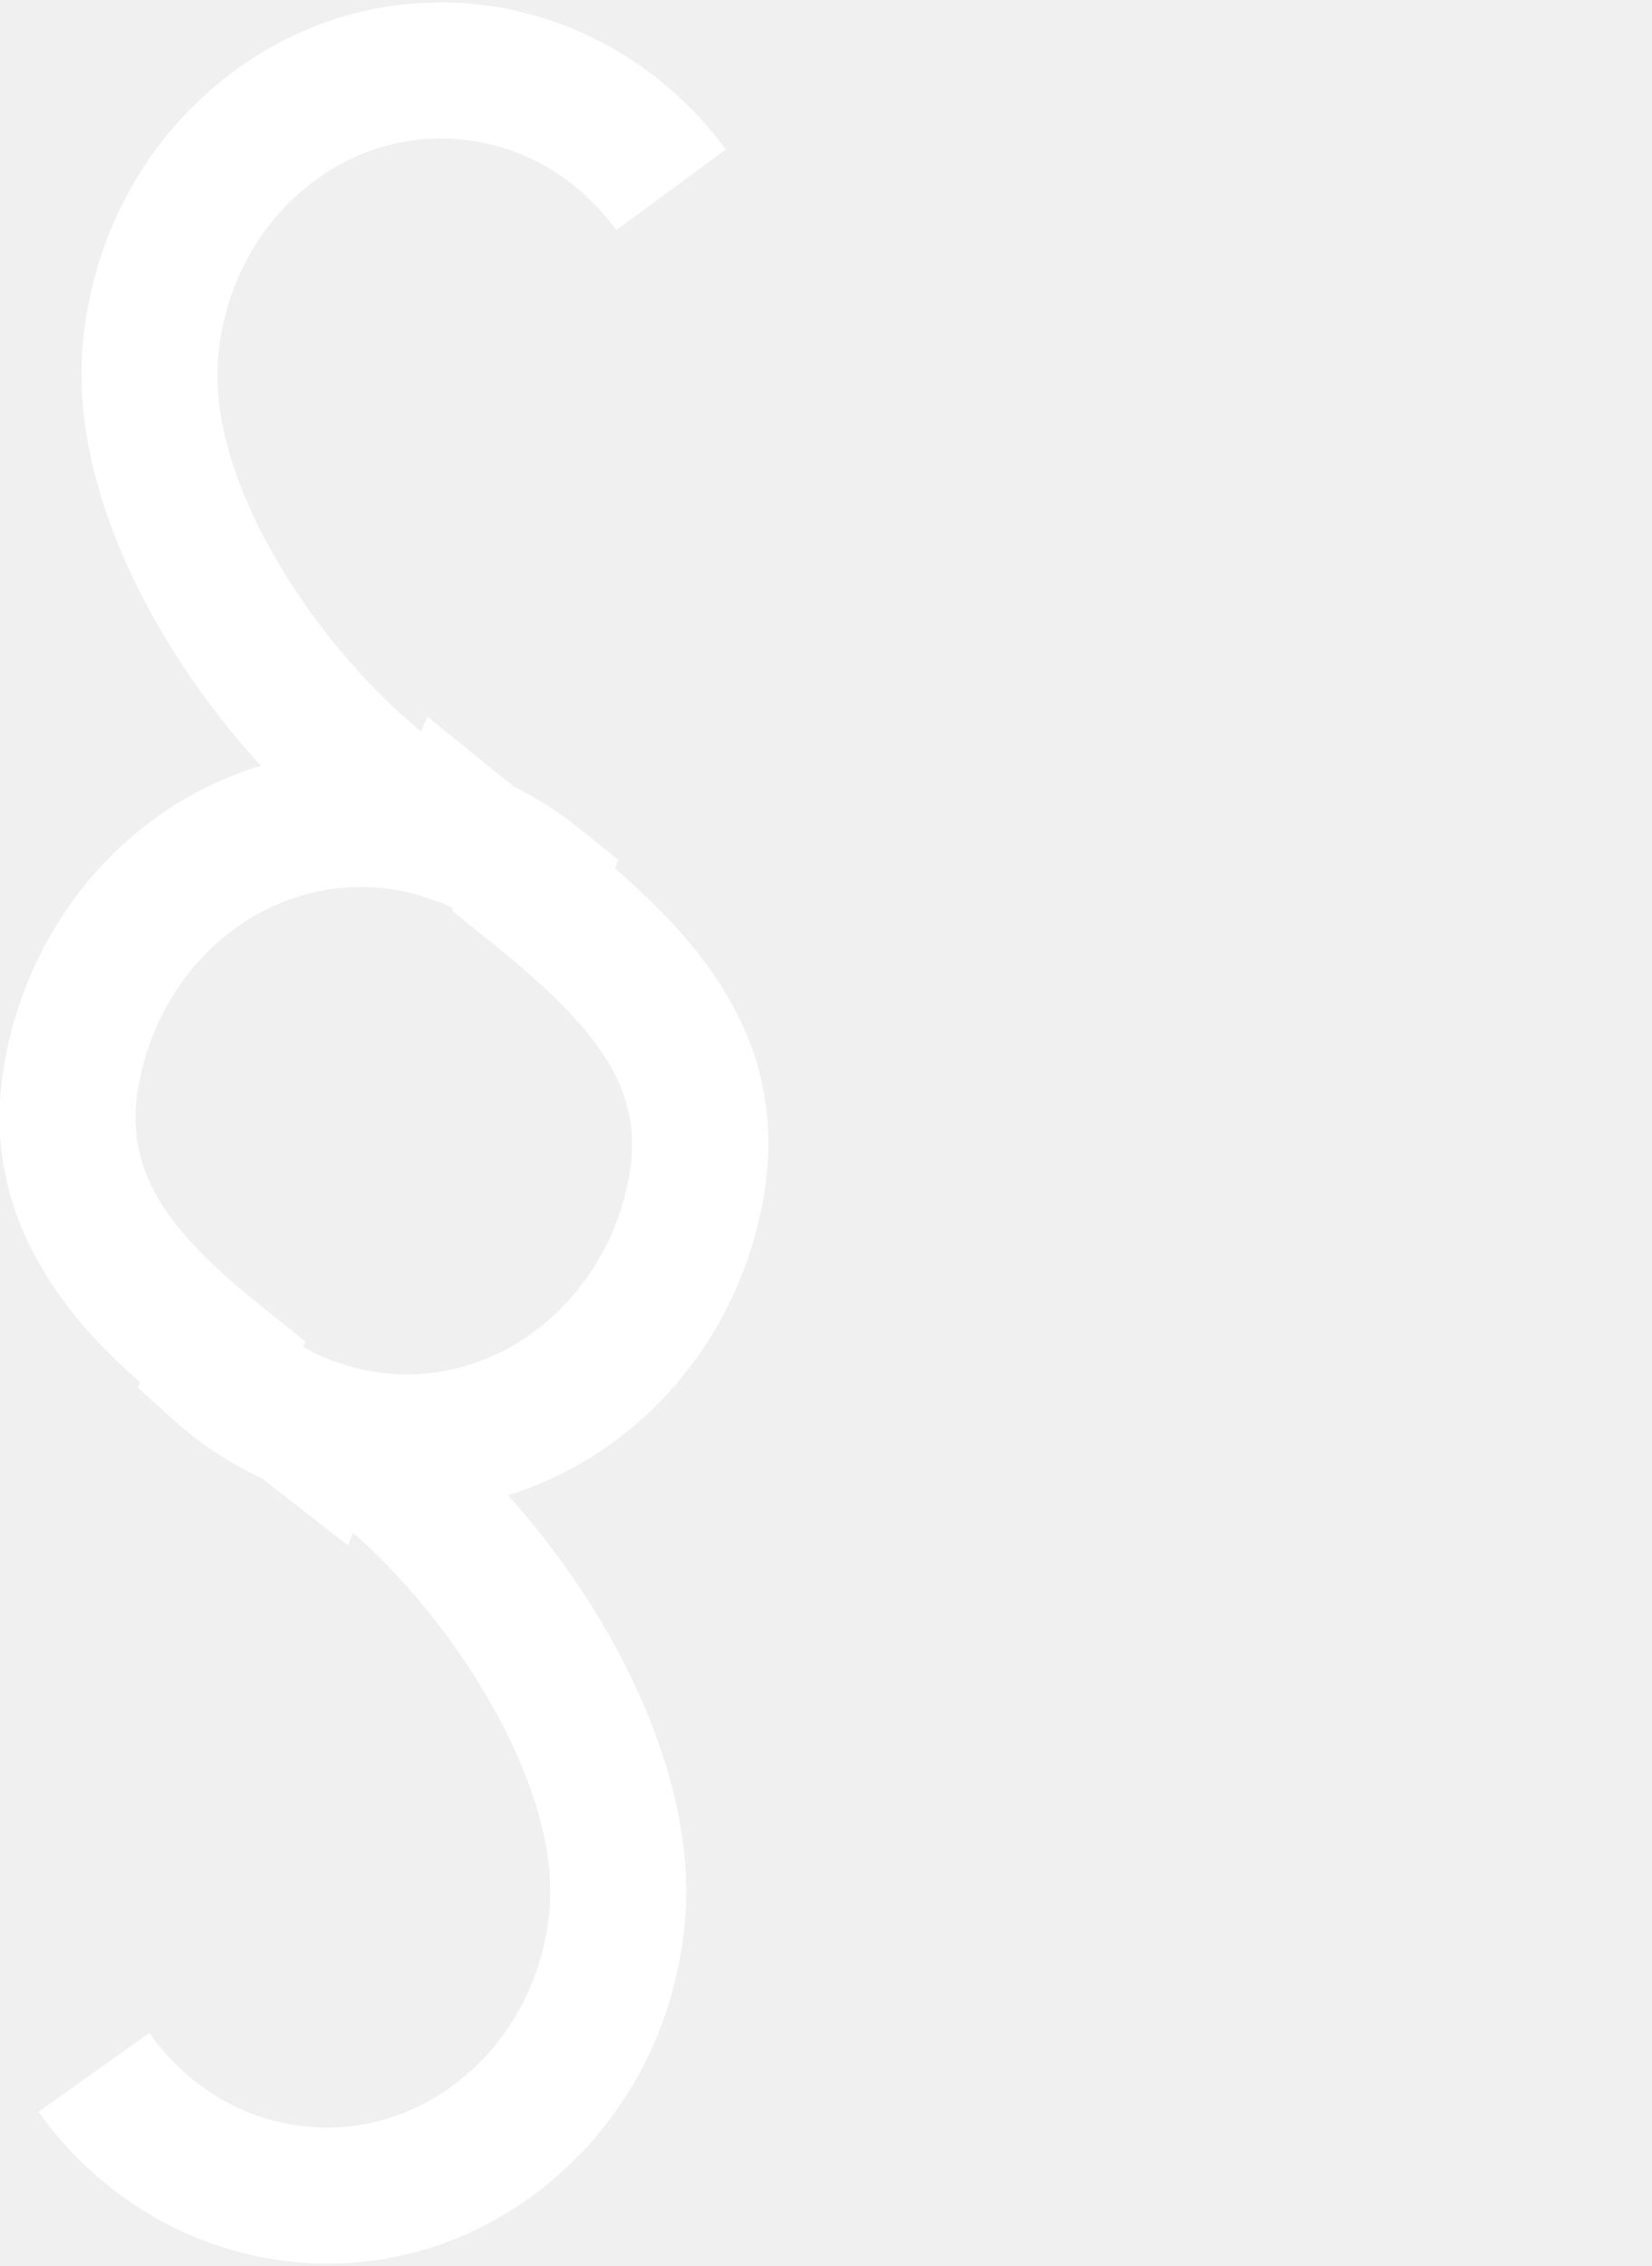
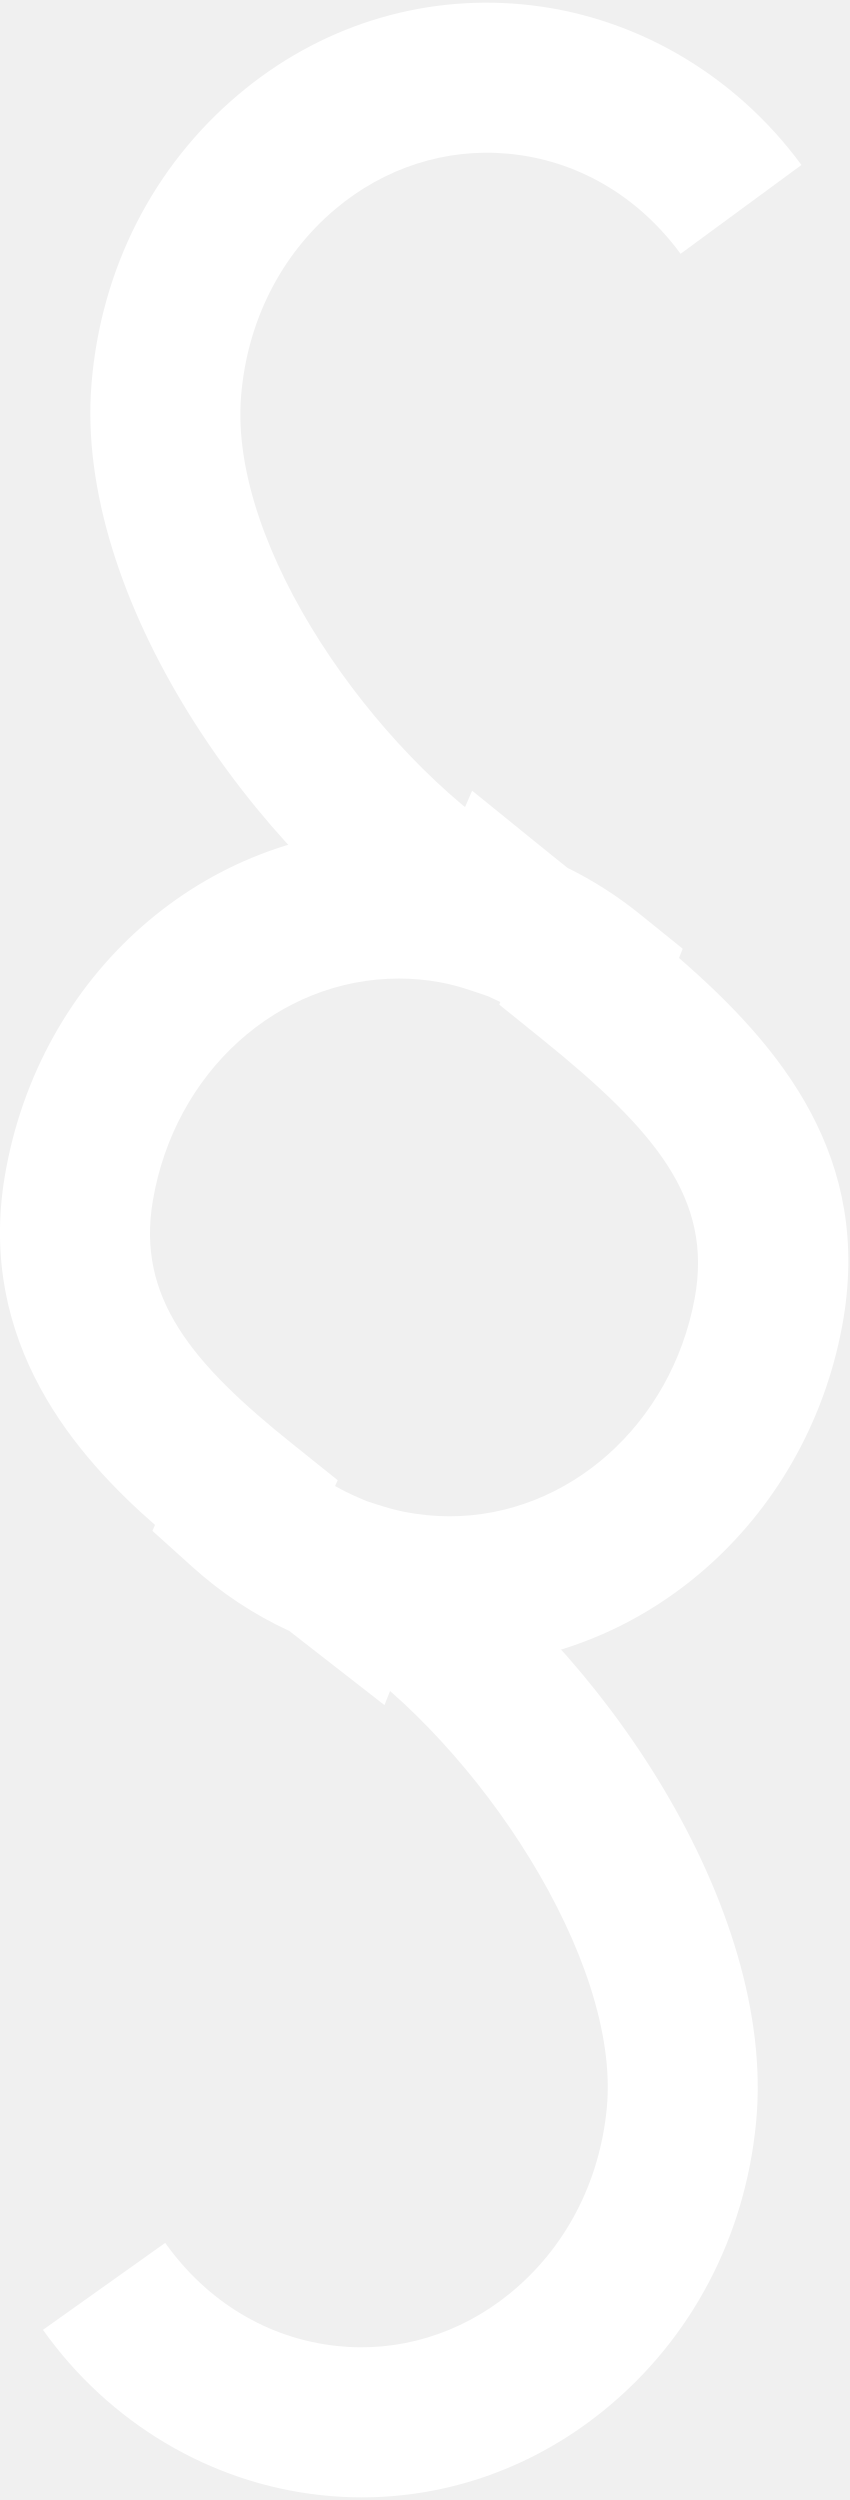
- <svg xmlns="http://www.w3.org/2000/svg" version="1.1" id="Capa_1" x="0px" y="0px" width="72.892px" height="100px" viewBox="4.942 0 72.892 100" enable-background="new 4.942 0 72.892 100" xml:space="preserve">
+ <svg xmlns="http://www.w3.org/2000/svg" version="1.1" id="Capa_1" x="0px" y="0px" width="33.984px" height="100px" viewBox="4.924 0 33.984 100" enable-background="new 4.924 0 33.984 100" xml:space="preserve">
  <g id="Layer_3" display="none">
    <circle display="inline" fill="none" stroke="#000000" stroke-width="0.25" stroke-miterlimit="10" cx="50" cy="50" r="15.134" />
    <polyline display="inline" opacity="0.26" enable-background="new    " points="94,6 6,6 6,94 94,94  " />
    <circle display="inline" fill="none" stroke="#000000" stroke-width="0.25" stroke-miterlimit="10" cx="50" cy="50" r="24" />
    <circle display="inline" fill="none" stroke="#000000" stroke-width="0.25" stroke-miterlimit="10" cx="50" cy="50" r="30" />
    <circle display="inline" fill="none" stroke="#000000" stroke-width="0.25" stroke-miterlimit="10" cx="50" cy="50" r="9.134" />
    <path display="inline" fill="none" stroke="#000000" stroke-width="0.25" stroke-miterlimit="10" d="M0,50C0,22.386,22.389,0,50,0   c27.611,0,50,22.386,50,50" />
-     <path display="inline" fill="none" stroke="#000000" stroke-width="0.25" stroke-miterlimit="10" d="M100,50   c0,27.614-22.389,50-50,50C22.389,100,0,77.614,0,50" />
+     <path display="inline" fill="none" stroke="#000000" stroke-width="0.25" stroke-miterlimit="10" d="M100,50   c0,27.614-22.389,50-50,50c-27.61,0-50-22.386-50-50" />
  </g>
  <g id="Your_Icon">
    <g>
-       <path fill="#FFFFFF" d="M22.182,38.746c-7.077-4.6-14.288-14.846-13.598-23.38c0.373-4.595,2.465-8.714,5.893-11.598    c3.2-2.693,7.213-3.972,11.305-3.597c4.412,0.402,8.494,2.745,11.2,6.428l-4.835,3.553c-1.714-2.333-4.168-3.755-6.91-4.005    c-2.481-0.227-4.932,0.56-6.896,2.212c-2.192,1.845-3.533,4.505-3.775,7.49c-0.489,6.041,5.345,14.264,10.889,17.866    L22.182,38.746z" />
-       <path fill="#FFFFFF" d="M20.303,68.205l-3.806-2.967c-1.411-0.65-2.714-1.512-3.879-2.564l-1.596-1.438l0.103-0.239    c-3.109-2.715-7.143-7.26-6.004-13.976c1.364-8.043,7.991-13.881,15.757-13.881c0.735,0,1.475,0.054,2.207,0.162l0.724-1.674    l3.076,2.492c0.247,0.2,0.495,0.398,0.743,0.596c1.025,0.506,1.994,1.126,2.889,1.848l1.714,1.385l-0.147,0.37    c4.108,3.565,7.766,8.01,6.529,14.706c-1.459,7.896-8.068,13.627-15.713,13.627l0,0c-0.645,0-1.292-0.042-1.936-0.125    L20.303,68.205z M19.582,60.043l0.45,0.146c0.395,0.127,0.75,0.222,1.085,0.289c0.587,0.114,1.188,0.175,1.782,0.175    c4.751,0,8.879-3.666,9.812-8.717c0.734-3.981-1.576-6.714-6.1-10.365l-1.716-1.385l0.042-0.105    c-0.057-0.028-0.113-0.055-0.172-0.082l-0.32-0.149l-0.572-0.194c-0.521-0.177-0.951-0.293-1.358-0.366    c-0.542-0.098-1.092-0.147-1.636-0.147c-4.83,0-8.969,3.736-9.841,8.884c-0.658,3.877,1.558,6.513,5.607,9.75l1.786,1.431    l-0.103,0.236c0.293,0.166,0.595,0.314,0.904,0.449L19.582,60.043z" />
-       <path fill="#FFFFFF" d="M19.394,99.894c-0.549,0-1.1-0.03-1.652-0.091c-4.405-0.478-8.452-2.885-11.1-6.609l4.89-3.479    c1.679,2.362,4.114,3.826,6.856,4.123c2.48,0.27,4.938-0.477,6.927-2.097c2.217-1.806,3.596-4.44,3.881-7.421    c0.568-5.943-5.186-14.545-10.712-18.264l3.35-4.979c7.055,4.746,14.159,15.2,13.334,23.812    c-0.439,4.588-2.592,8.673-6.063,11.501C26.302,98.678,22.905,99.894,19.394,99.894z" />
+       <path fill="#FFFFFF" d="M22.182,38.746c-7.077-4.6-14.288-14.846-13.599-23.38c0.373-4.595,2.465-8.714,5.894-11.598    c3.199-2.693,7.213-3.972,11.305-3.597c4.412,0.402,8.494,2.745,11.2,6.428l-4.835,3.553c-1.714-2.333-4.168-3.755-6.91-4.005    c-2.481-0.227-4.932,0.56-6.896,2.212c-2.191,1.845-3.532,4.505-3.774,7.49c-0.489,6.041,5.345,14.264,10.889,17.866    L22.182,38.746z" />
+       <path fill="#FFFFFF" d="M20.303,68.205l-3.807-2.967c-1.411-0.65-2.714-1.512-3.879-2.564l-1.596-1.438l0.103-0.239    c-3.108-2.715-7.143-7.261-6.004-13.976c1.364-8.043,7.991-13.881,15.757-13.881c0.735,0,1.476,0.054,2.207,0.162l0.725-1.674    l3.075,2.492c0.247,0.2,0.495,0.398,0.743,0.596c1.025,0.506,1.994,1.126,2.89,1.848l1.714,1.385l-0.147,0.37    c4.108,3.565,7.767,8.01,6.529,14.707c-1.459,7.896-8.068,13.627-15.713,13.627l0,0c-0.646,0-1.292-0.043-1.937-0.125    L20.303,68.205z M19.582,60.043l0.45,0.146c0.395,0.127,0.75,0.222,1.085,0.289c0.587,0.113,1.188,0.174,1.782,0.174    c4.751,0,8.879-3.666,9.812-8.717c0.734-3.98-1.576-6.713-6.1-10.365l-1.716-1.385l0.042-0.105    c-0.058-0.028-0.113-0.055-0.172-0.082l-0.32-0.149l-0.572-0.194c-0.521-0.177-0.951-0.293-1.357-0.366    c-0.542-0.098-1.093-0.147-1.637-0.147c-4.83,0-8.969,3.736-9.841,8.884c-0.658,3.877,1.559,6.513,5.607,9.75l1.786,1.431    l-0.104,0.235c0.293,0.166,0.595,0.314,0.904,0.449L19.582,60.043z" />
+       <path fill="#FFFFFF" d="M19.394,99.895c-0.549,0-1.101-0.03-1.652-0.092c-4.405-0.478-8.452-2.885-11.1-6.609l4.89-3.479    c1.679,2.362,4.114,3.826,6.856,4.123c2.479,0.27,4.938-0.477,6.927-2.097c2.217-1.806,3.596-4.44,3.881-7.421    c0.568-5.943-5.187-14.545-10.712-18.264l3.35-4.979c7.056,4.746,14.159,15.2,13.334,23.812    c-0.438,4.588-2.592,8.674-6.062,11.502C26.302,98.678,22.905,99.895,19.394,99.895z" />
    </g>
  </g>
  <g id="Layer_4">
</g>
</svg>
